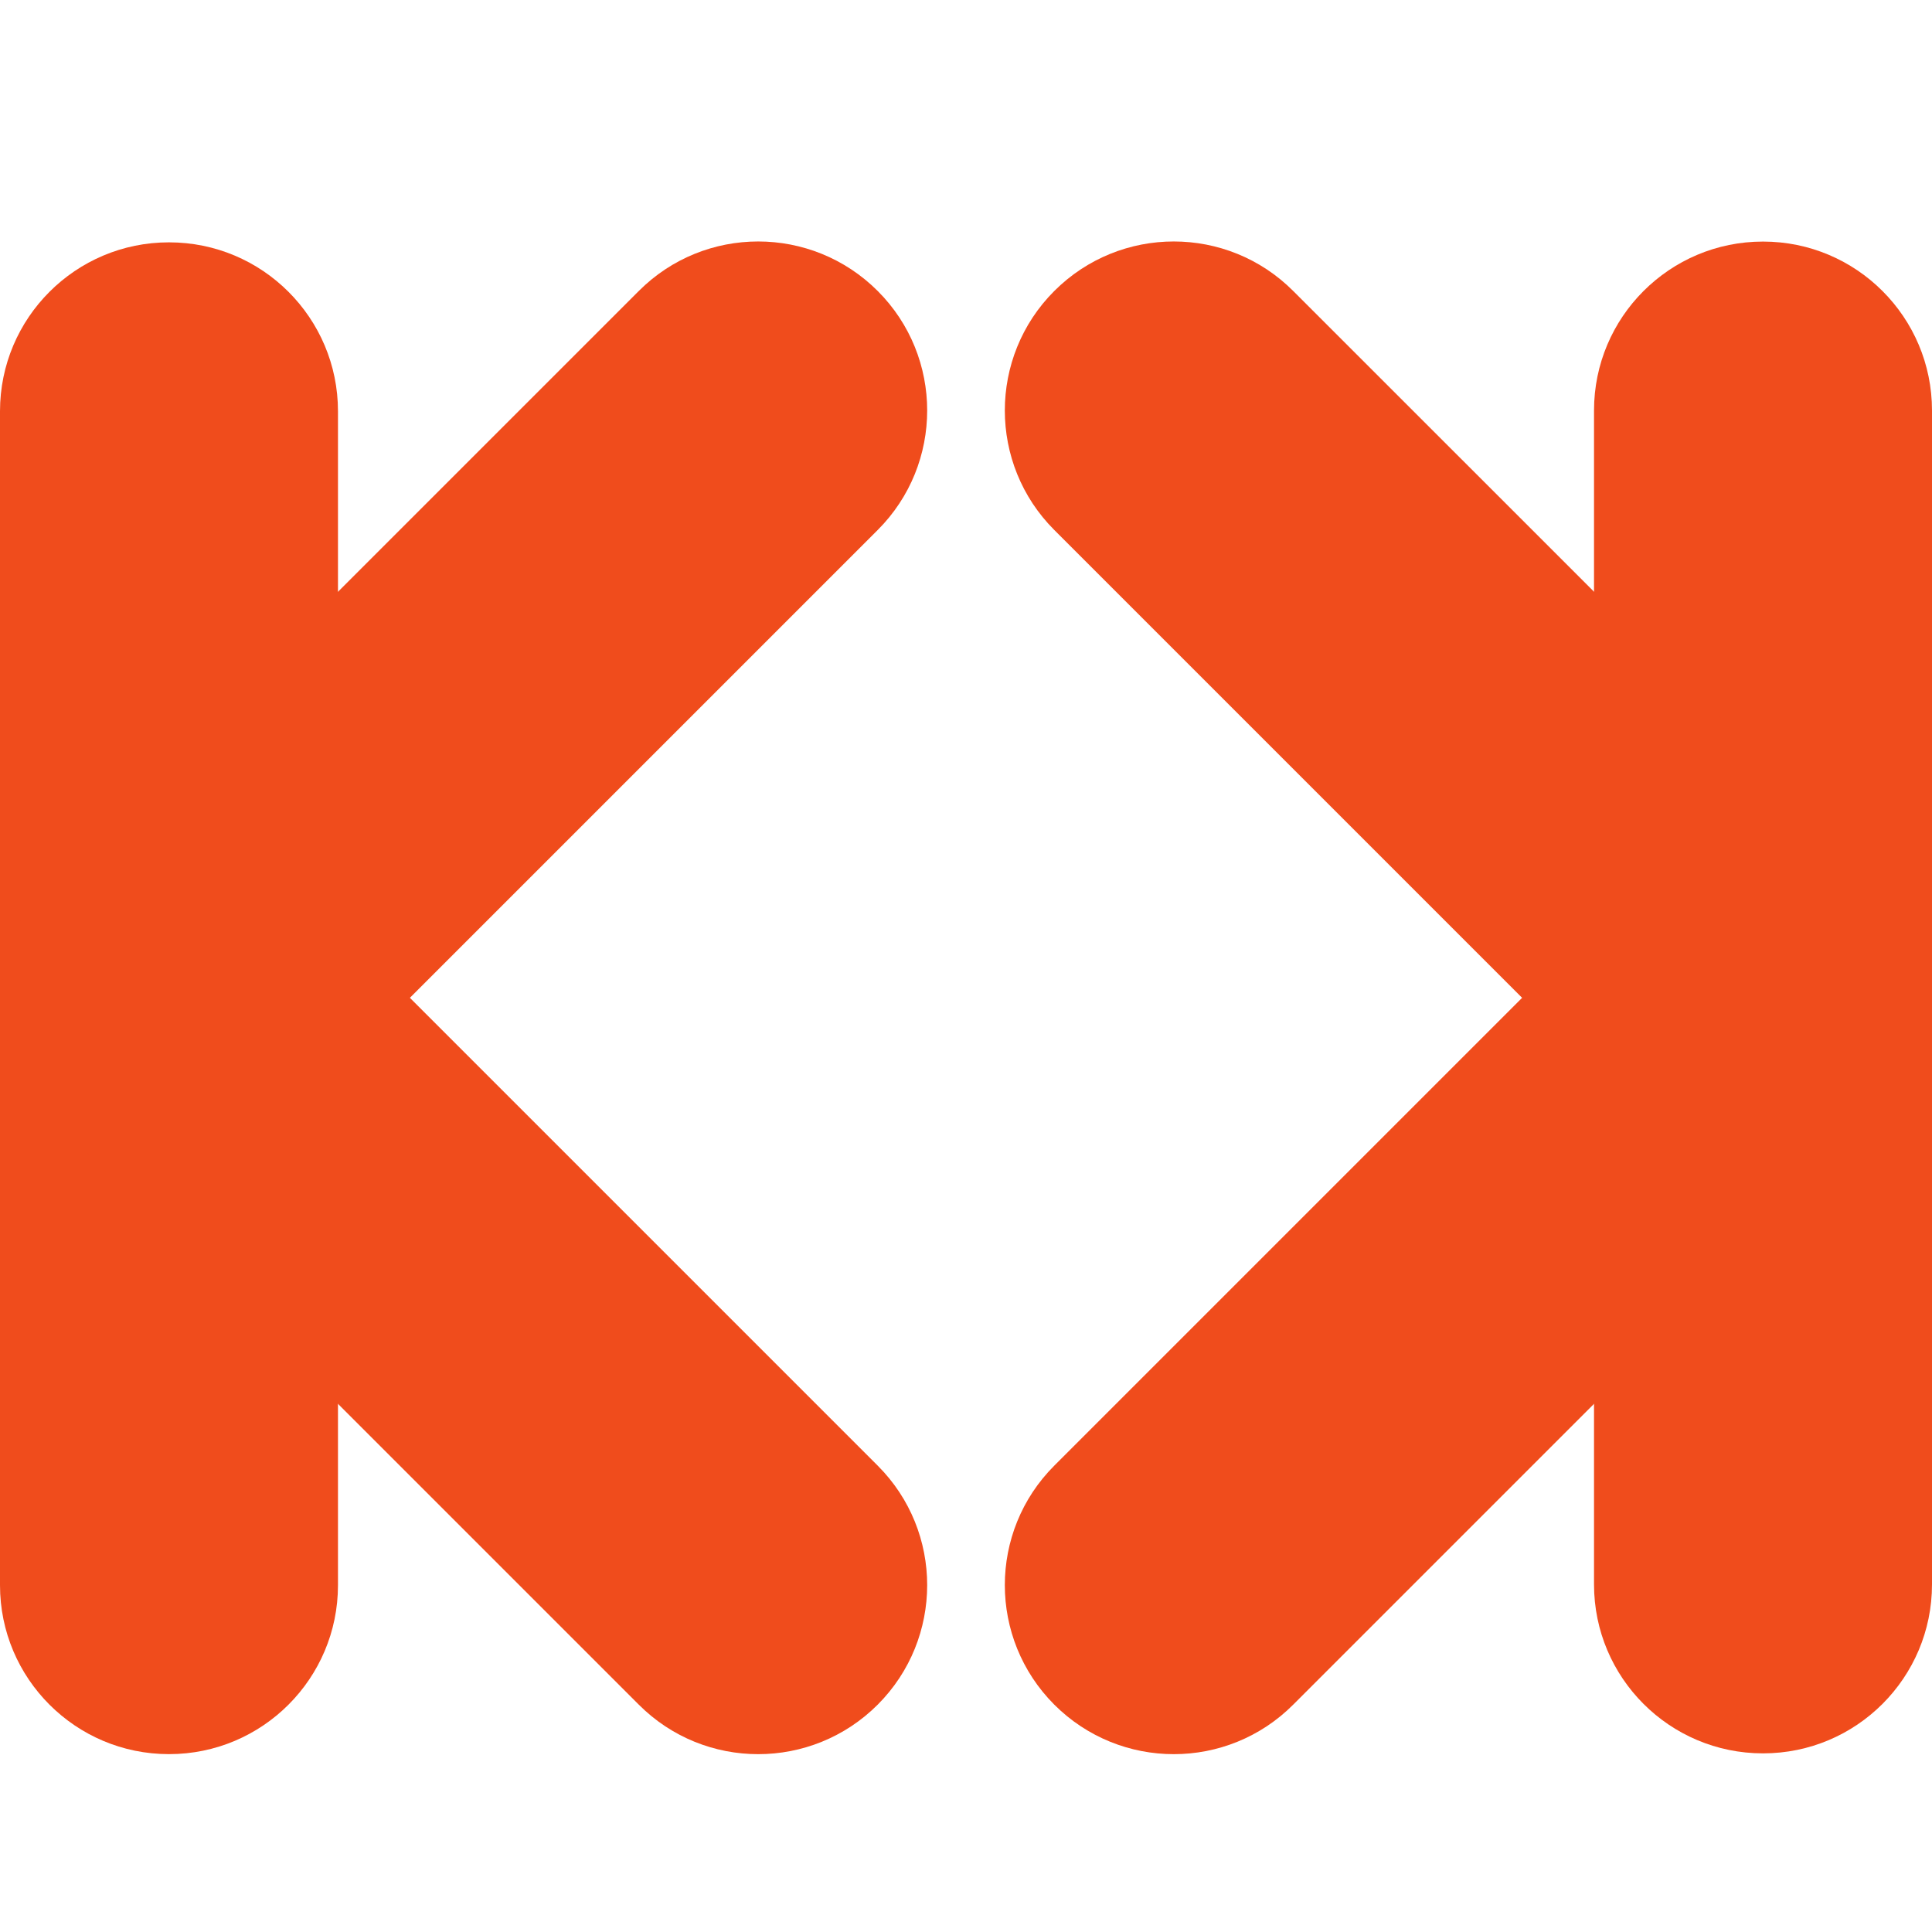
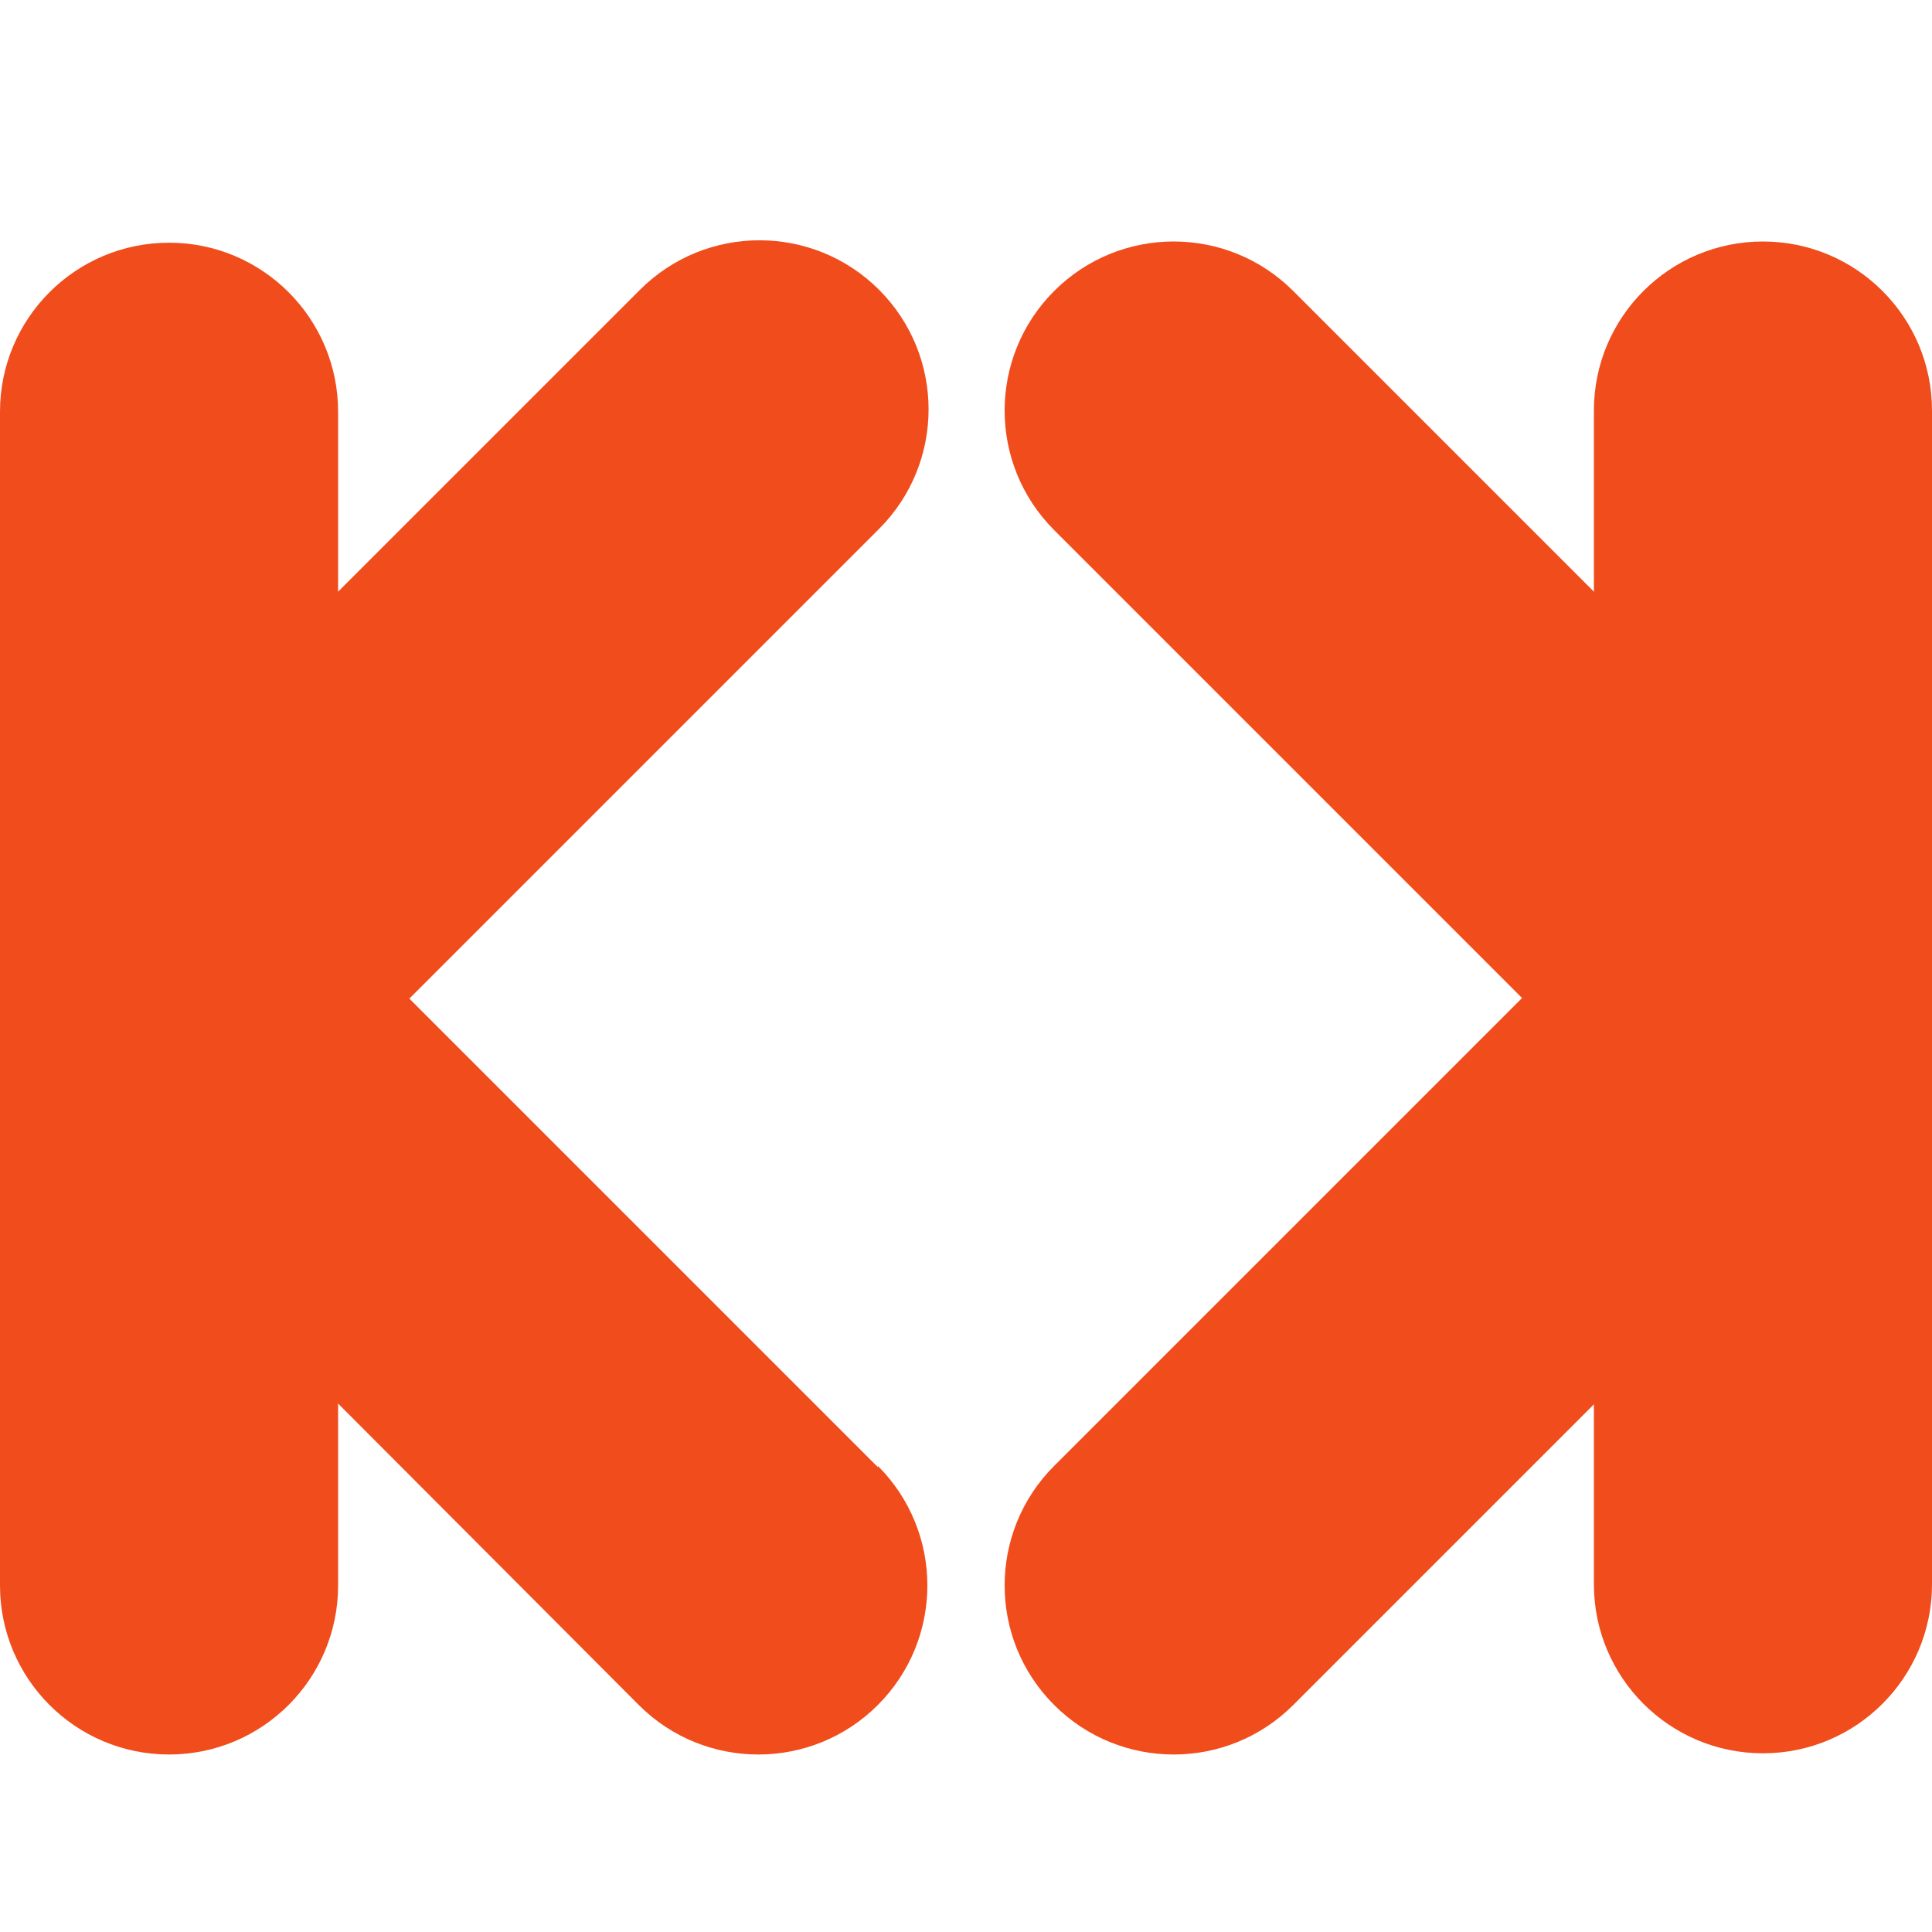
- <svg xmlns="http://www.w3.org/2000/svg" width="16" height="16" viewBox="0 0 16 16" fill="none">
-   <rect y="2.007" width="2.799" height="12.52" rx="1.399" fill="#F04C1C" />
-   <path d="M7.269 12.138C7.815 12.684 7.815 13.57 7.269 14.117C6.722 14.664 5.836 14.664 5.29 14.117L1.415 10.242L0.422 9.249C-0.124 8.703 -0.124 7.817 0.422 7.27C0.969 6.724 1.855 6.724 2.401 7.27L7.269 12.138Z" fill="#F04C1C" />
-   <path d="M7.269 4.389L2.401 9.257C1.856 9.802 1.855 10.685 2.398 11.232L0.422 9.249C0.149 8.977 0.013 8.619 0.012 8.261C0.014 7.905 0.15 7.549 0.422 7.278L5.29 2.41C5.836 1.863 6.722 1.863 7.269 2.41C7.815 2.956 7.815 3.843 7.269 4.389Z" fill="#F04C1C" />
-   <rect x="16" y="14.52" width="2.799" height="12.52" rx="1.399" transform="rotate(-180 16 14.5203)" fill="#F04C1C" />
-   <path d="M8.731 4.389C8.185 3.843 8.185 2.956 8.731 2.41C9.278 1.863 10.164 1.863 10.71 2.41L14.585 6.284L15.578 7.278C16.124 7.824 16.124 8.71 15.578 9.257C15.031 9.803 14.145 9.803 13.599 9.257L8.731 4.389Z" fill="#F04C1C" />
-   <path d="M8.731 12.138L13.599 7.27C14.144 6.725 14.145 5.842 13.602 5.295L15.578 7.278C15.851 7.55 15.987 7.908 15.988 8.265C15.986 8.622 15.85 8.978 15.578 9.249L10.71 14.117C10.164 14.664 9.278 14.664 8.731 14.117C8.185 13.57 8.185 12.684 8.731 12.138Z" fill="#F04C1C" />
+ <svg xmlns="http://www.w3.org/2000/svg" width="16" height="16" fill="none">
+   <rect width="2.8" height="12.52" y="2.01" fill="#F04C1C" rx="1.4" />
+   <path fill="#F04C1C" d="M7.27 12.14a1.4 1.4 0 1 1-1.98 1.98l-3.87-3.88-1-1A1.4 1.4 0 0 1 2.4 7.28l4.87 4.87Z" />
+   <path fill="#F04C1C" d="M7.27 4.39 2.4 9.26a1.4 1.4 0 0 0 0 1.97L.42 9.25a1.4 1.4 0 0 1 0-1.97L5.3 2.4a1.4 1.4 0 0 1 1.98 1.98Z" />
+   <rect width="2.8" height="12.52" x="16" y="14.52" fill="#F04C1C" rx="1.4" transform="rotate(-180 16 14.52)" />
+   <path fill="#F04C1C" d="M8.73 4.39a1.4 1.4 0 1 1 1.98-1.98l3.87 3.87 1 1a1.4 1.4 0 0 1-1.98 1.98L8.73 4.39Z" />
+   <path fill="#F04C1C" d="m8.73 12.14 4.87-4.87a1.4 1.4 0 0 0 0-1.98l1.98 1.99a1.4 1.4 0 0 1 0 1.97l-4.87 4.87a1.4 1.4 0 0 1-1.98-1.98Z" />
</svg>
